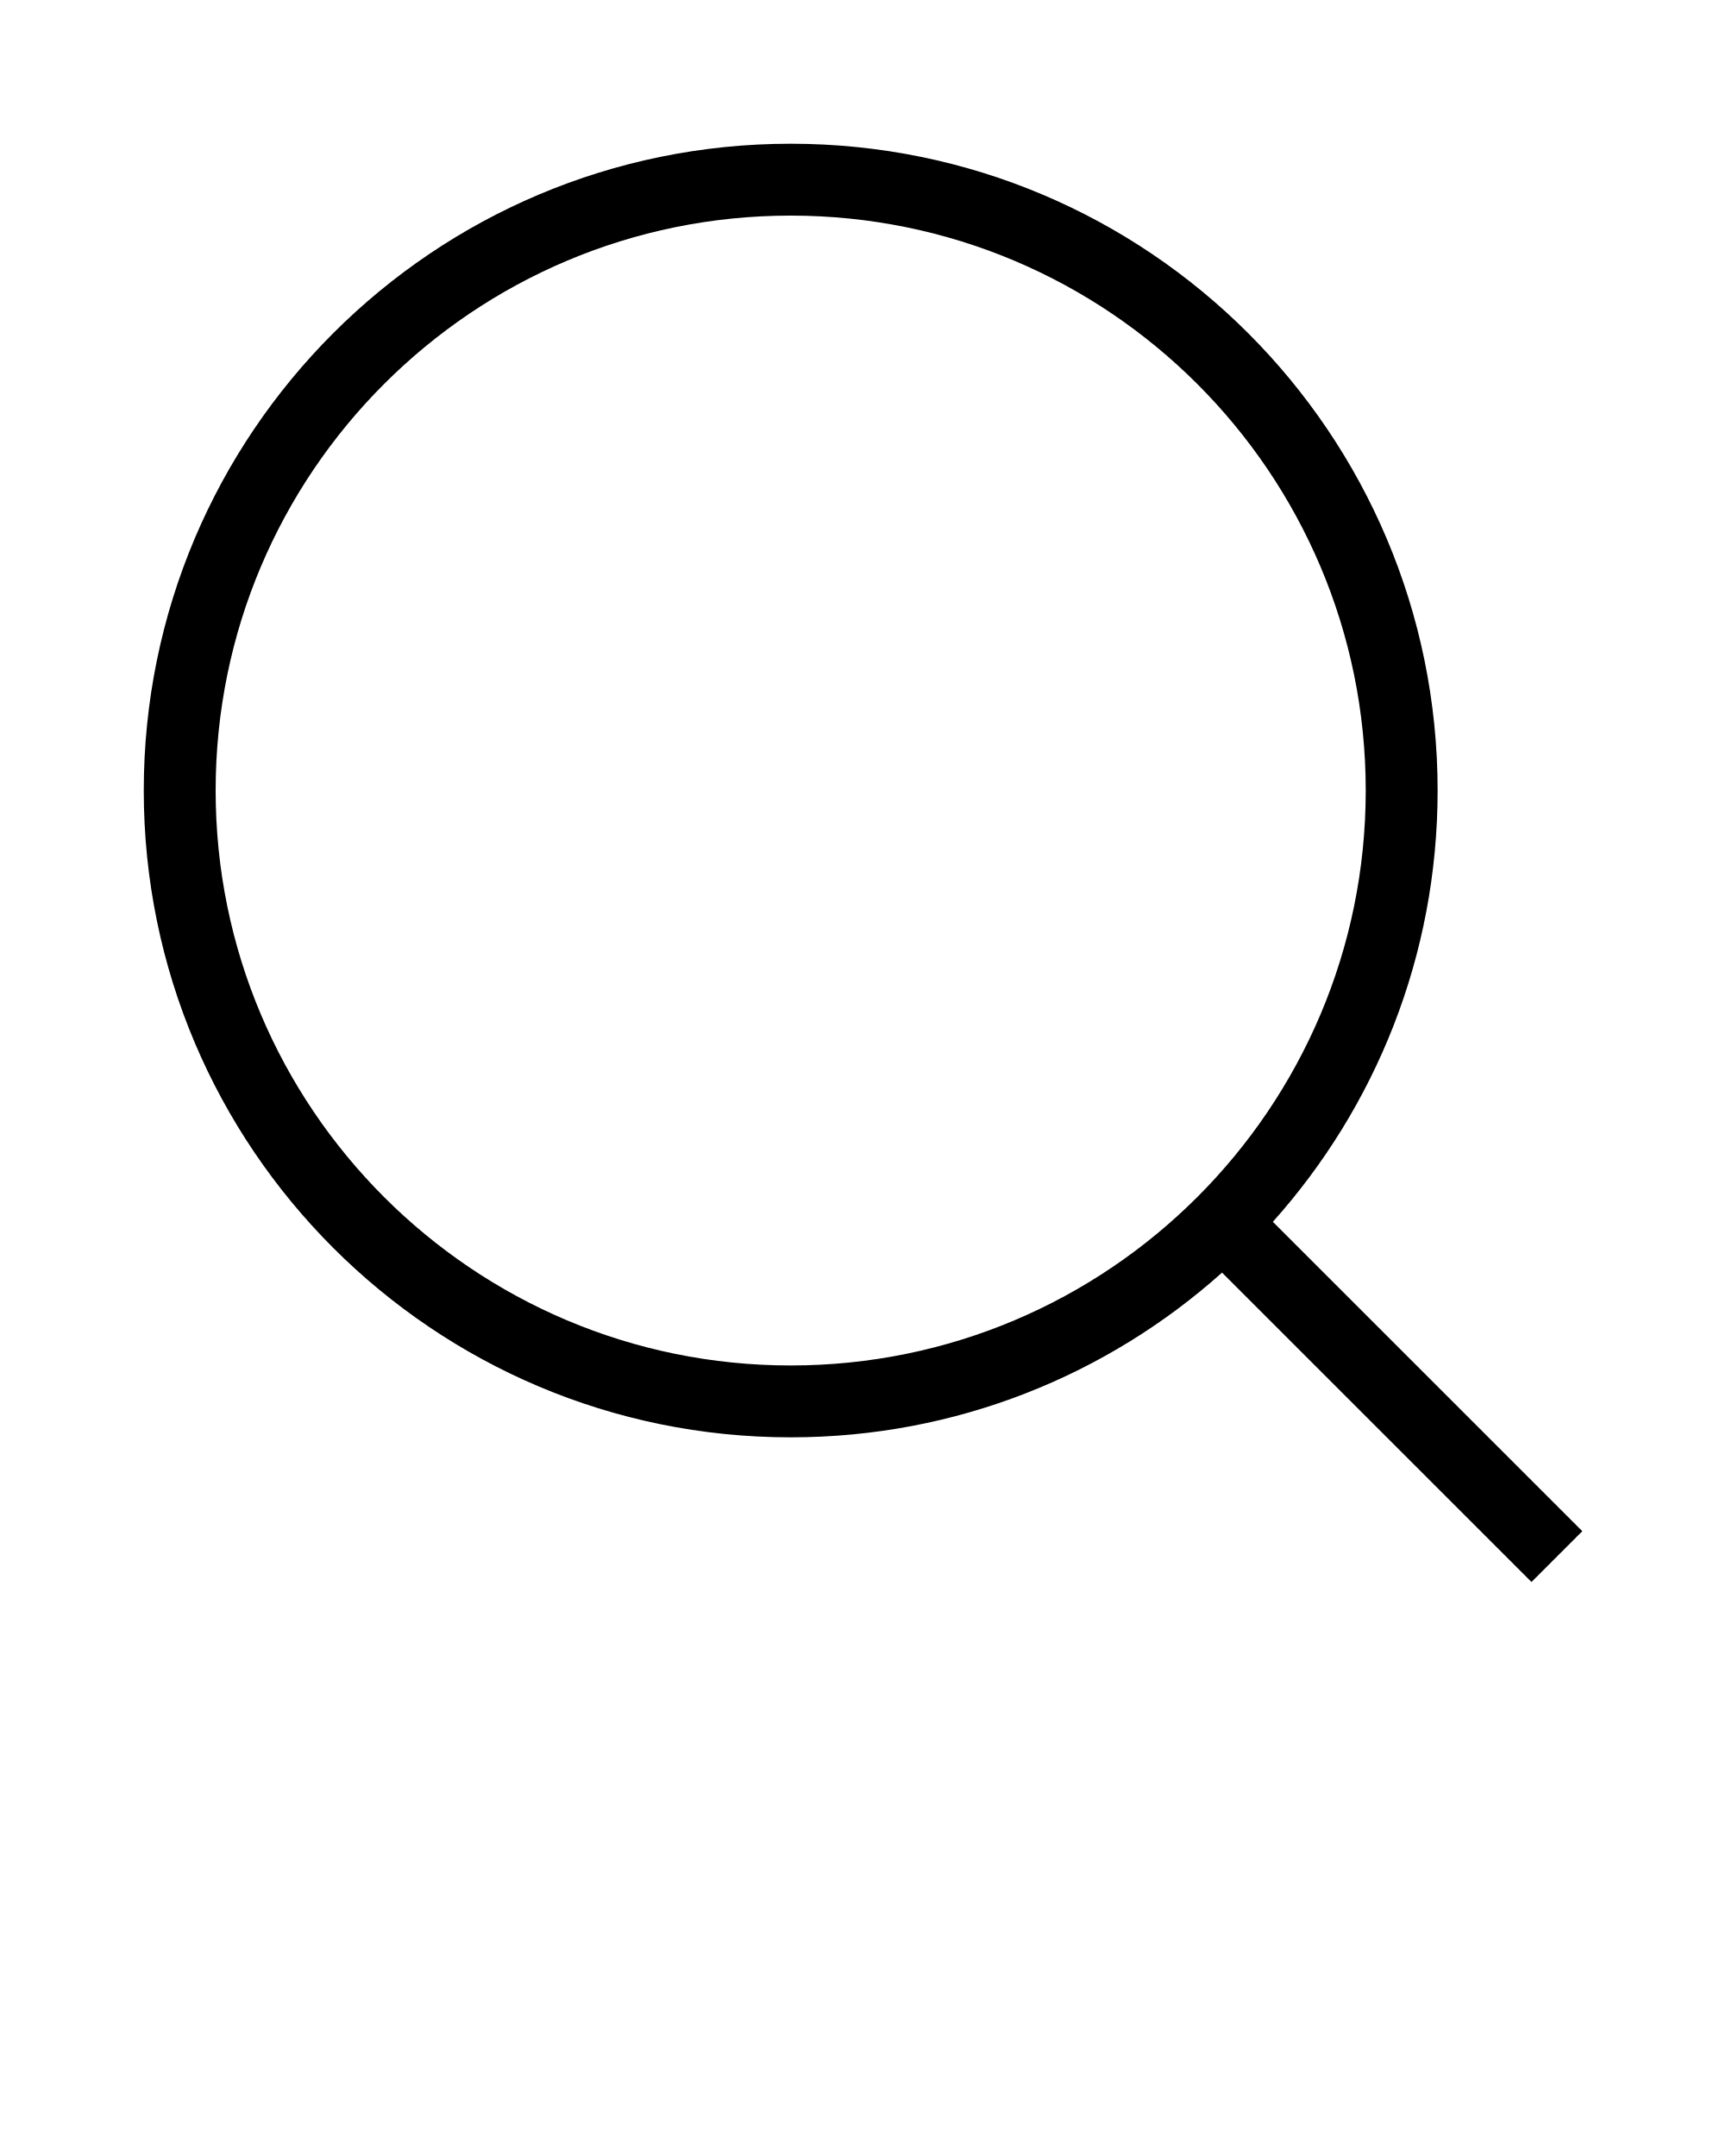
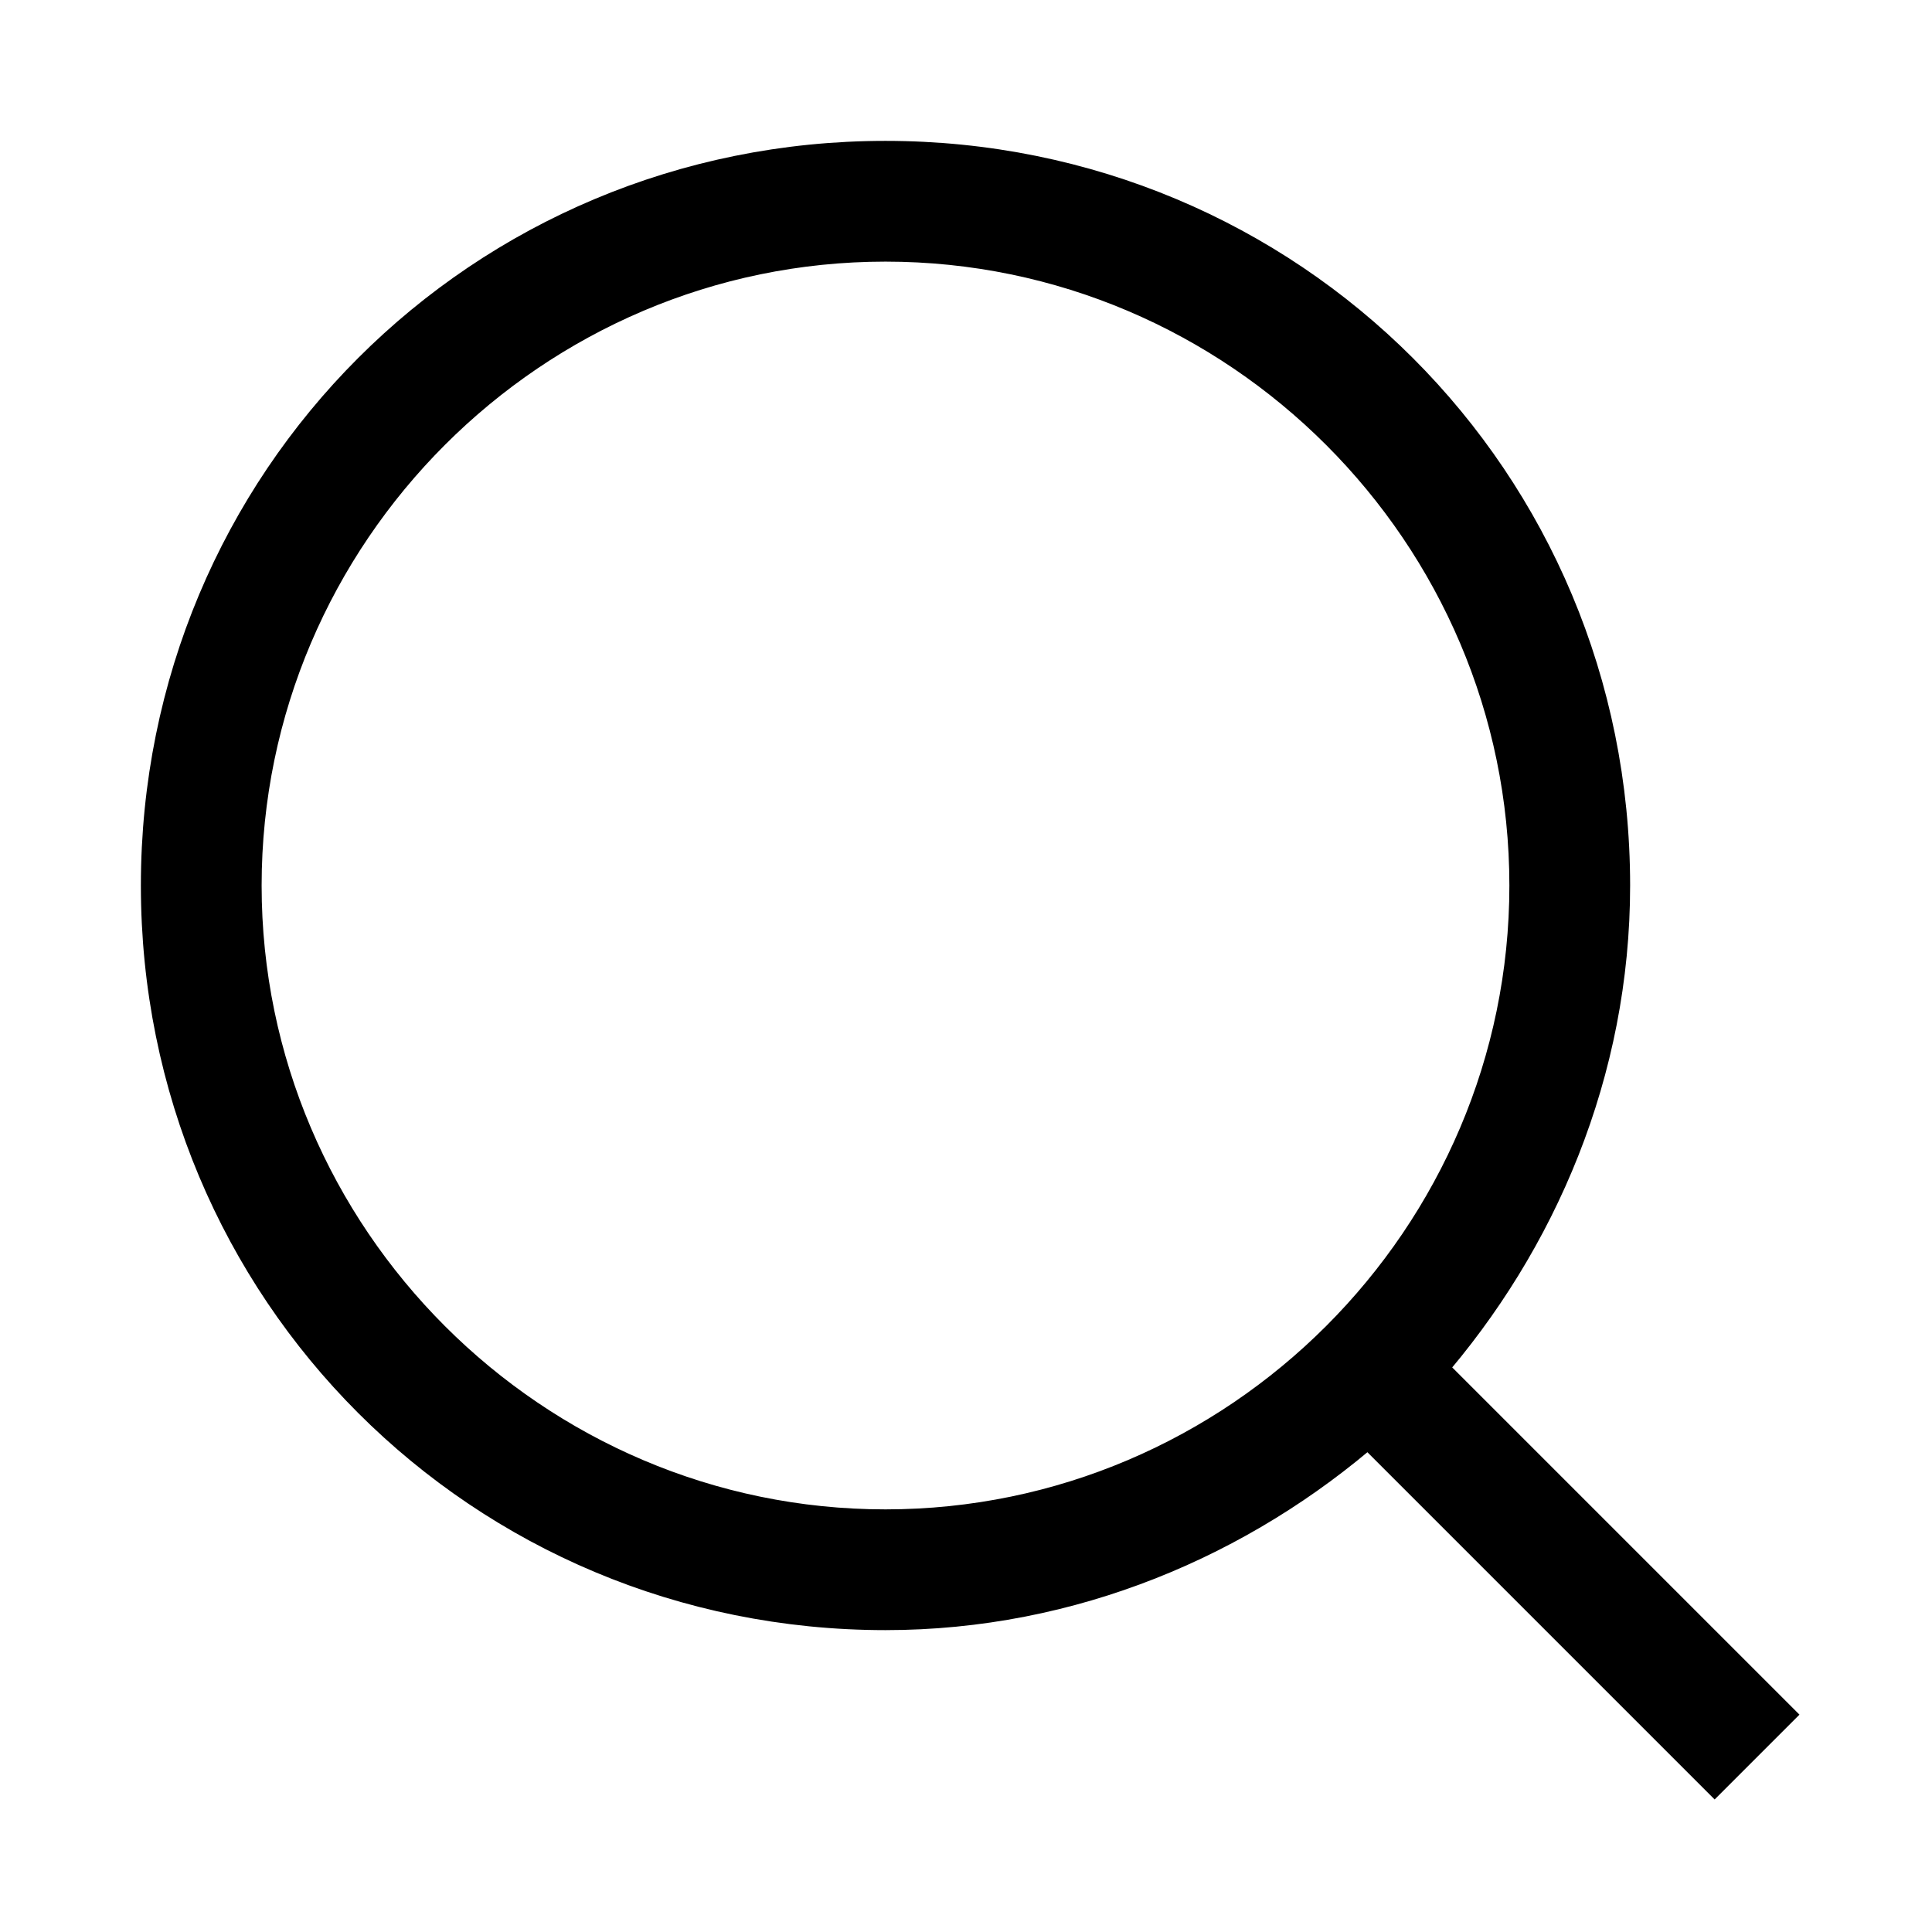
- <svg xmlns="http://www.w3.org/2000/svg" viewBox="0 0 24 30" version="1.1" width="30px" x="0px" y="0px">
-   <g stroke="none" stroke-width="1" fill="none" fill-rule="evenodd">
-     <rect fill-rule="nonzero" x="0" y="0" width="24" height="24" />
-     <path d="M17.708,17.001 L22.013,21.306 L21.306,22.013 L17.001,17.708 C15.408,19.133 13.305,20 11,20 C6.029,20 2,15.971 2,11 C2,6.029 6.029,2 11,2 C15.971,2 20,6.029 20,11 C20,13.305 19.133,15.408 17.708,17.001 Z M11,19 C15.418,19 19,15.418 19,11 C19,6.582 15.418,3 11,3 C6.582,3 3,6.582 3,11 C3,15.418 6.582,19 11,19 Z" fill="#000000" fill-rule="nonzero" />
+ <svg xmlns="http://www.w3.org/2000/svg" version="1.1" id="Capa_1" x="0px" y="0px" width="30px" viewBox="0 0 24 24" style="enable-background:new 0 0 24 24;" xml:space="preserve">
+   <style type="text/css">
+ 	.st1{stroke:#000000;
+     stroke-width:0.5px}
+ </style>
+   <g>
+     <rect fill="none" x="0" y="0" width="30" height="30" />
+     <path class="st1" d="M17.7,17l4.3,4.3L21.3,22L17,17.7c-1.6,1.4-3.7,2.3-6,2.3c-5,0-9-4-9-9s4-9,9-9s9,4,9,9   C20,13.3,19.1,15.4,17.7,17z M11,19c4.4,0,8-3.6,8-8s-3.6-8-8-8s-8,3.6-8,8S6.6,19,11,19z" />
  </g>
</svg>
